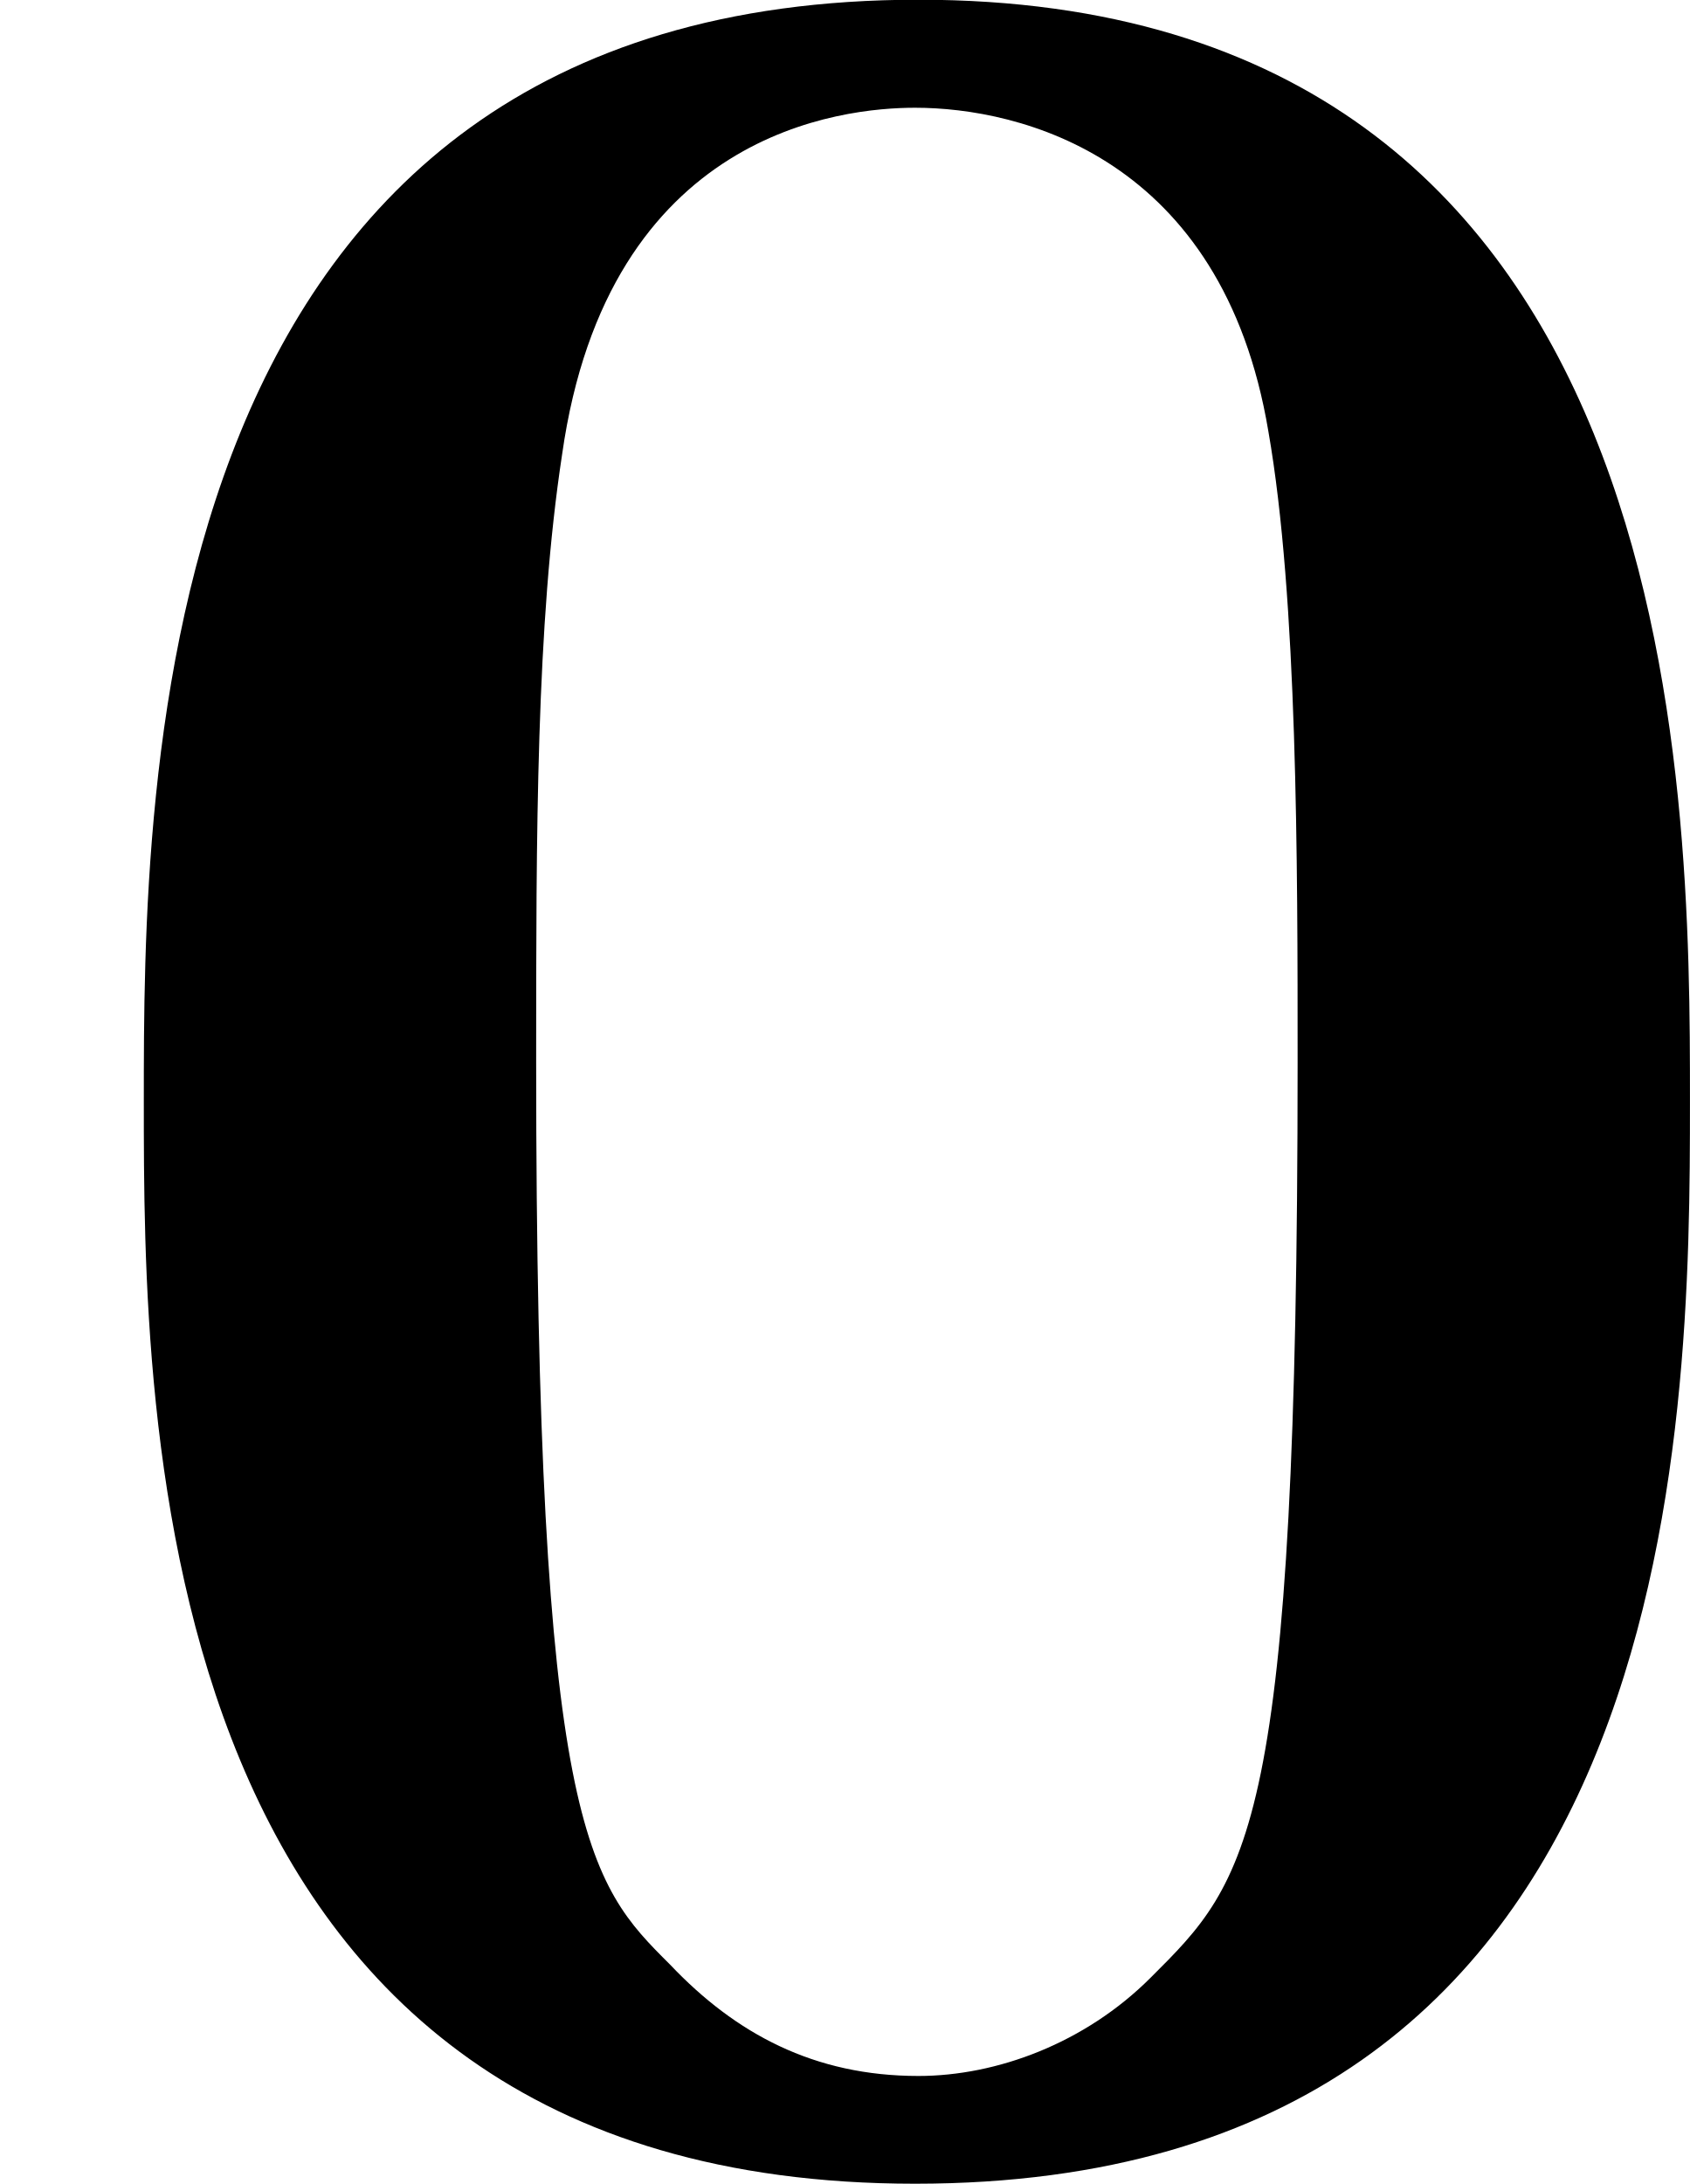
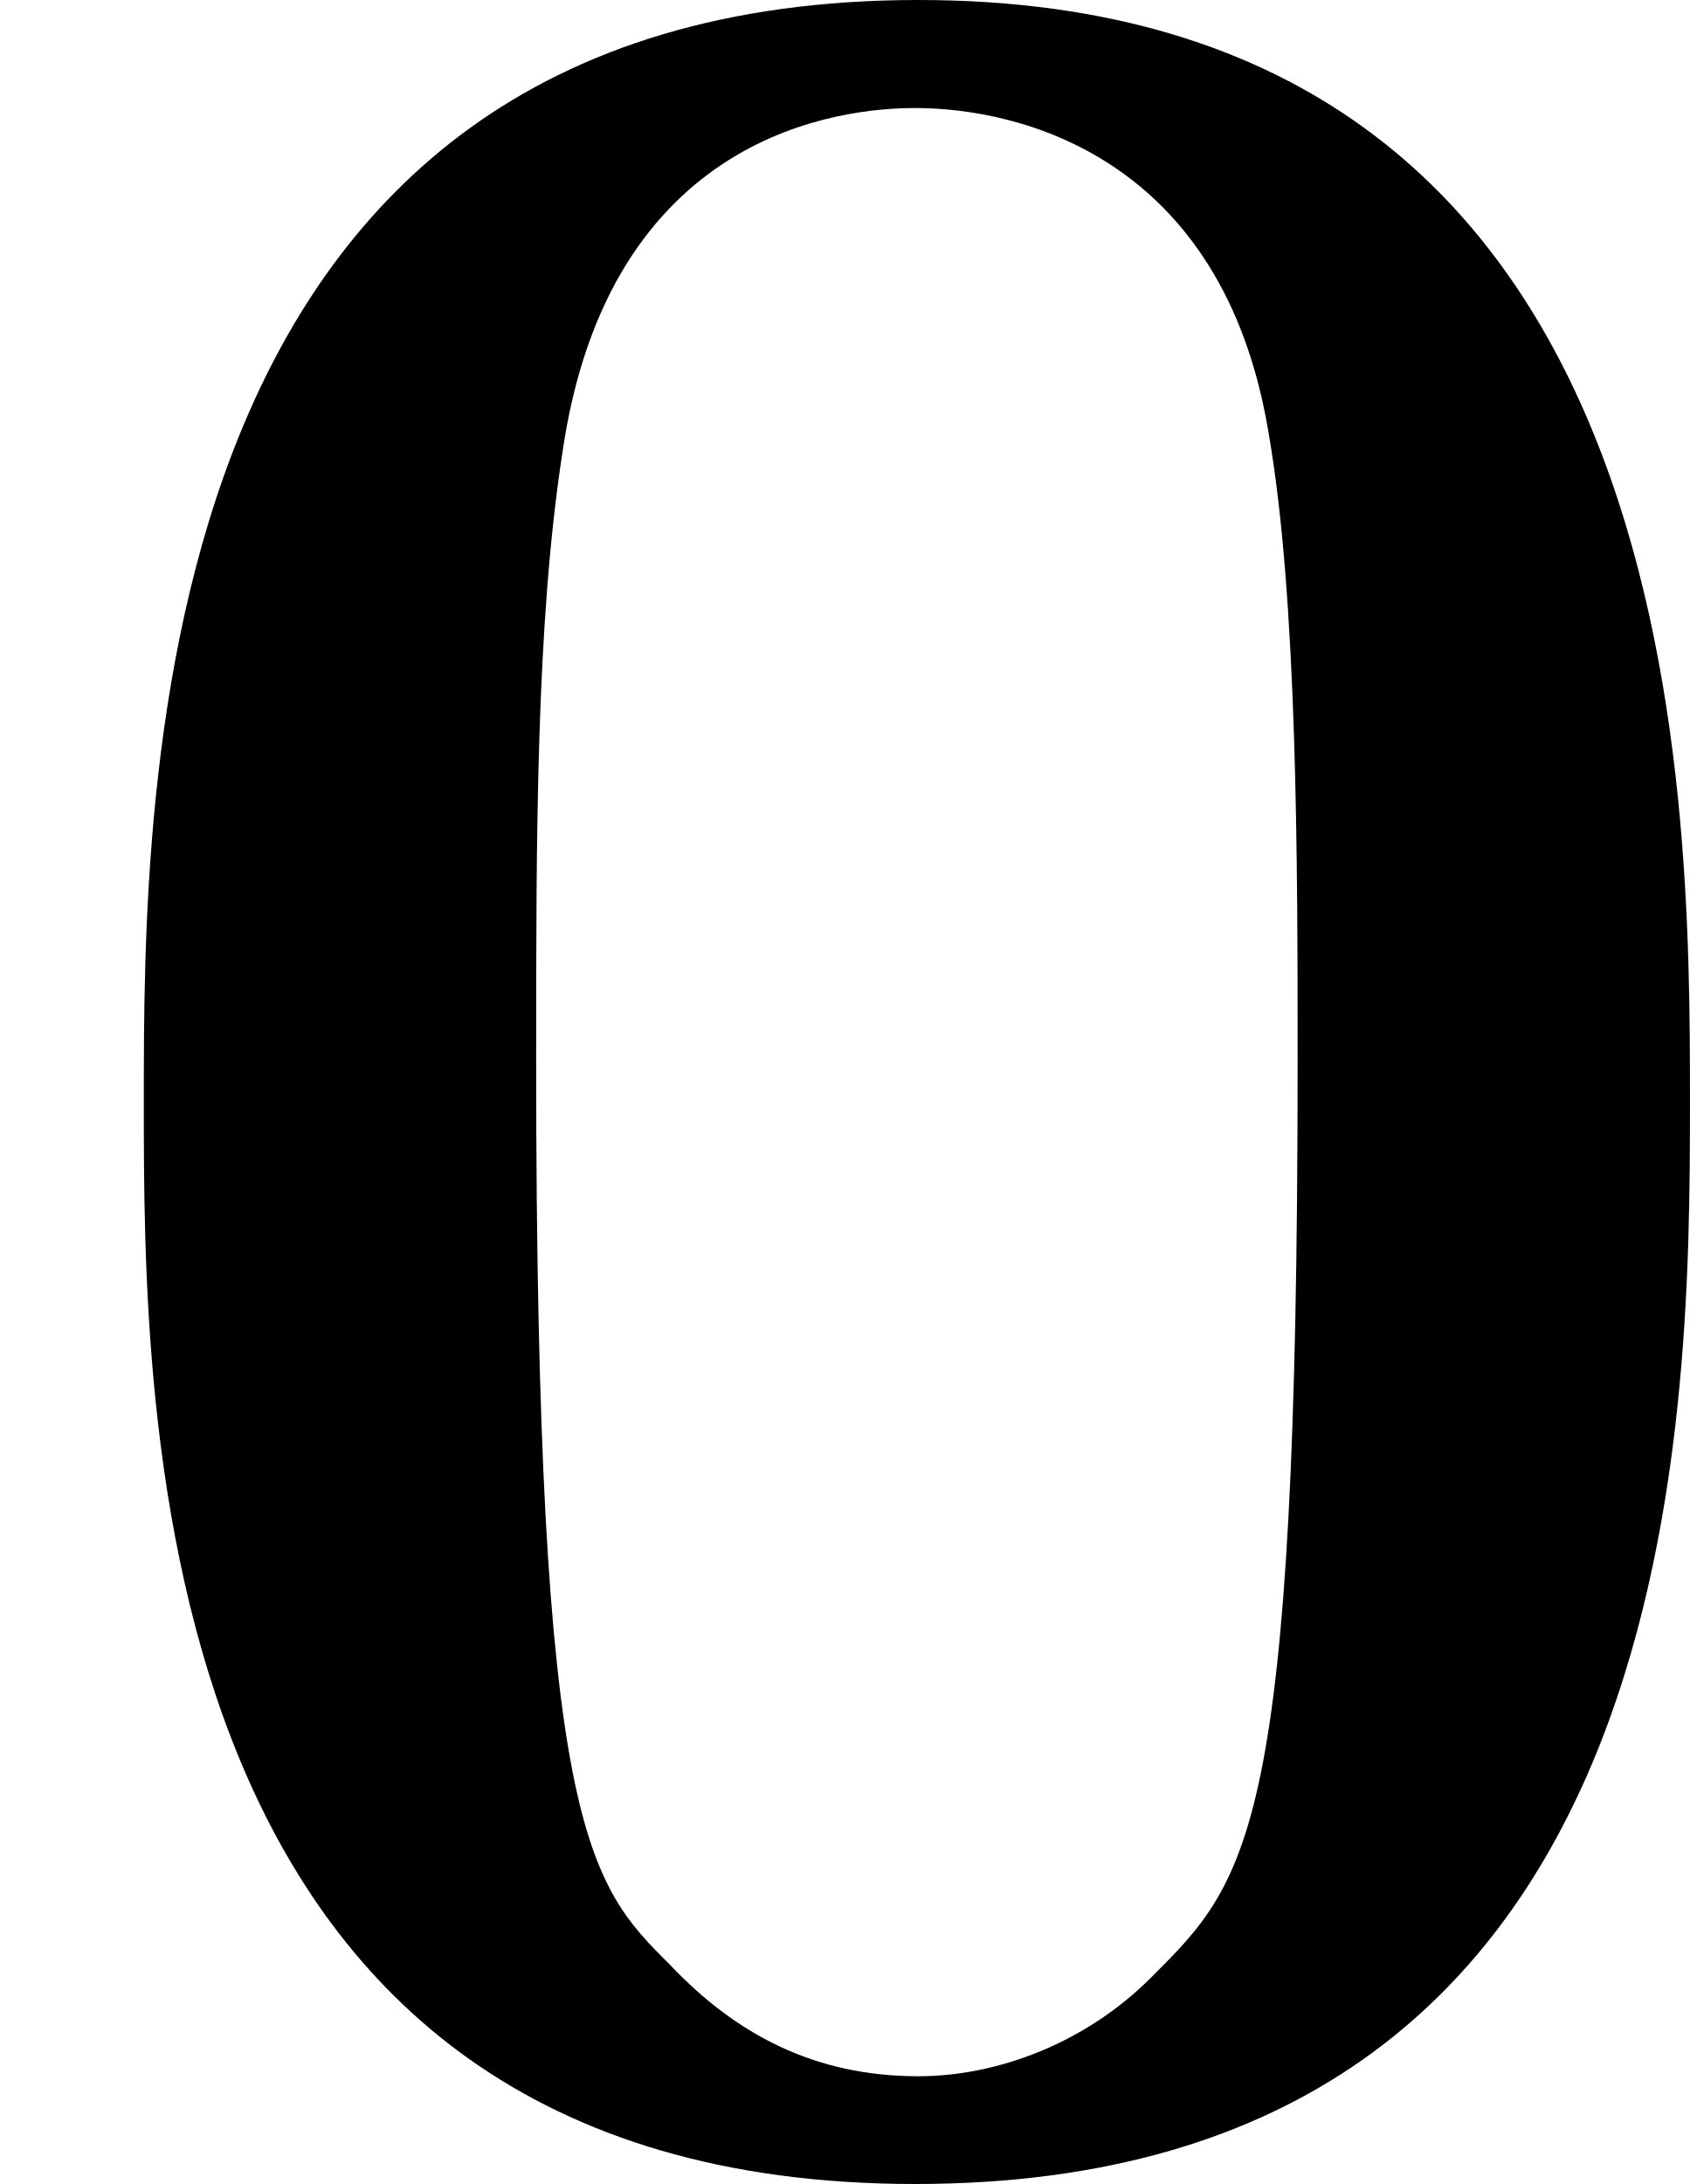
- <svg xmlns="http://www.w3.org/2000/svg" xmlns:xlink="http://www.w3.org/1999/xlink" version="1.1" width="6.181pt" height="7.986pt" viewBox="28.474 604.102 6.181 7.986">
+ <svg xmlns="http://www.w3.org/2000/svg" xmlns:xlink="http://www.w3.org/1999/xlink" version="1.1" width="6.181pt" height="7.986pt" viewBox="28.474 80.366 6.181 7.986">
  <defs>
    <path id="g3-48" d="M6.181-3.814C6.181-4.961 6.181-7.843 3.359-7.843C.526-7.843 .526-4.973 .526-3.814C.526-2.666 .526 .143 3.347 .143S6.181-2.63 6.181-3.814ZM3.359-.251C2.977-.251 2.69-.406 2.451-.658C2.152-.956 1.961-1.148 1.961-3.957C1.961-4.794 1.961-5.559 2.056-6.181C2.224-7.364 3.084-7.448 3.347-7.448C3.73-7.448 4.471-7.269 4.639-6.265C4.746-5.655 4.746-4.686 4.746-3.957C4.746-1.136 4.567-.968 4.208-.61C3.969-.371 3.646-.251 3.359-.251Z" />
  </defs>
  <g id="page1">
-     <use x="28.474" y="611.944" xlink:href="#g3-48" />
+     <use x="28.474" y="88.209" xlink:href="#g3-48" />
  </g>
</svg>
